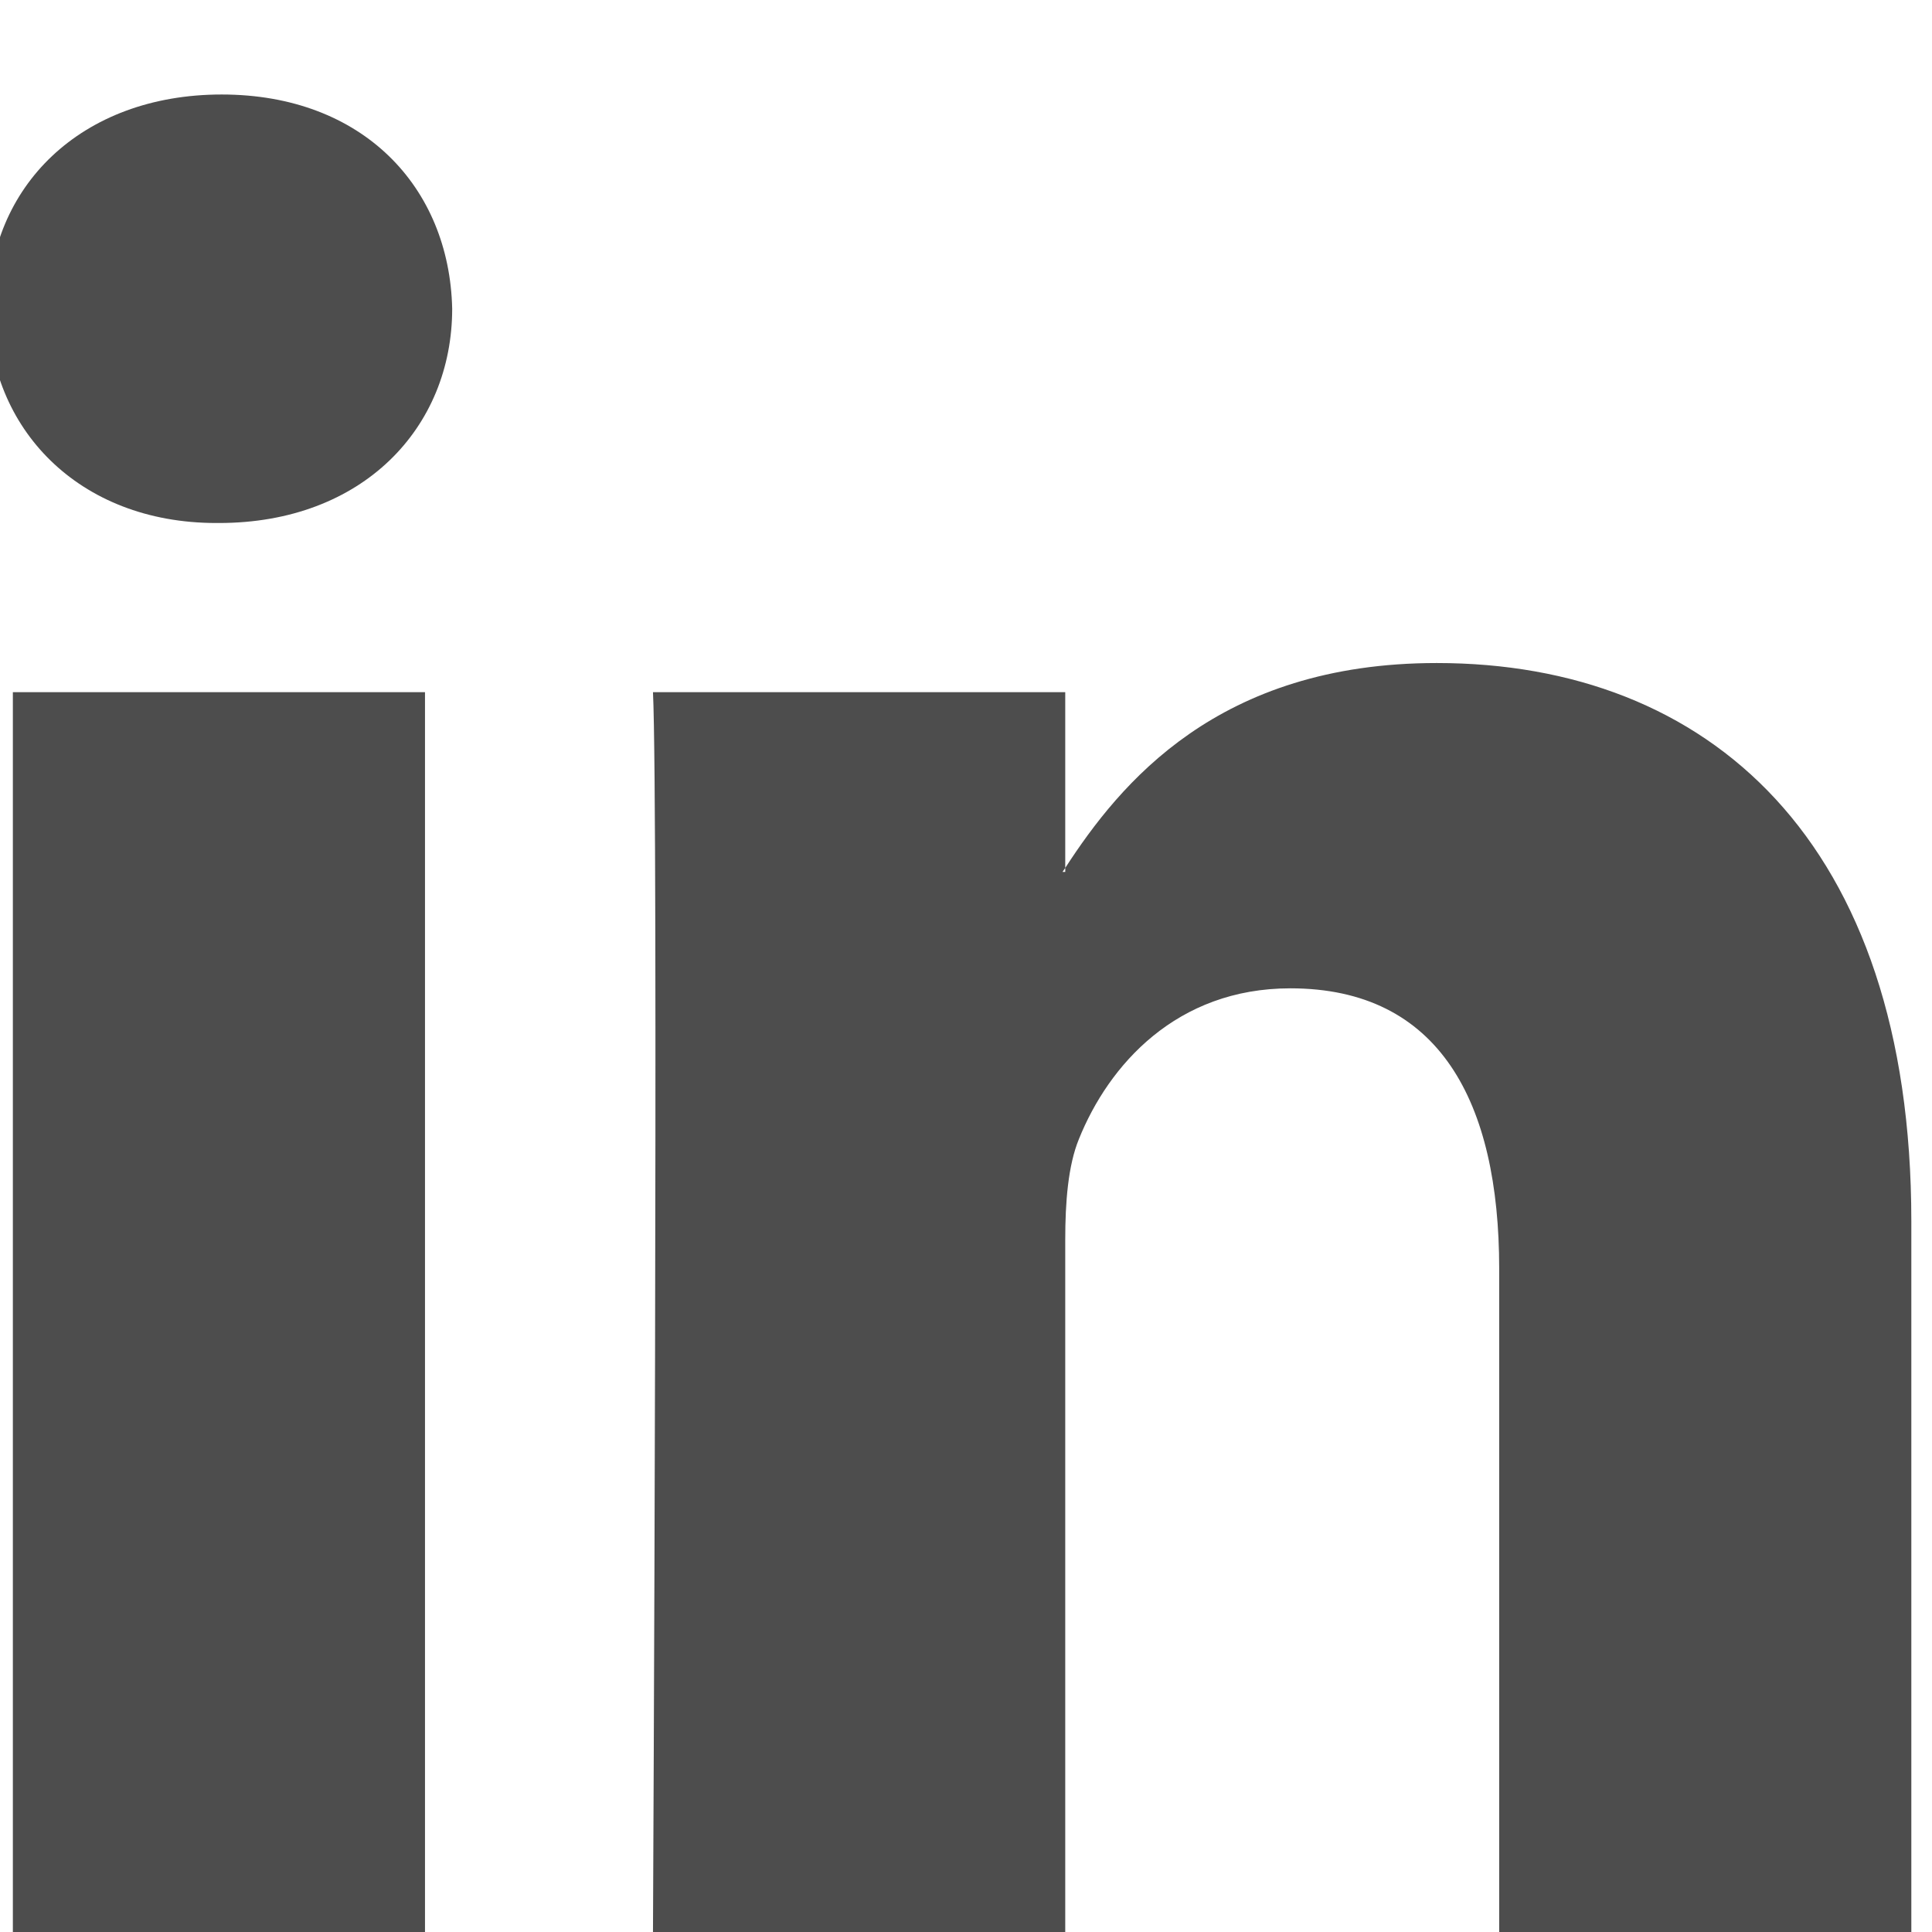
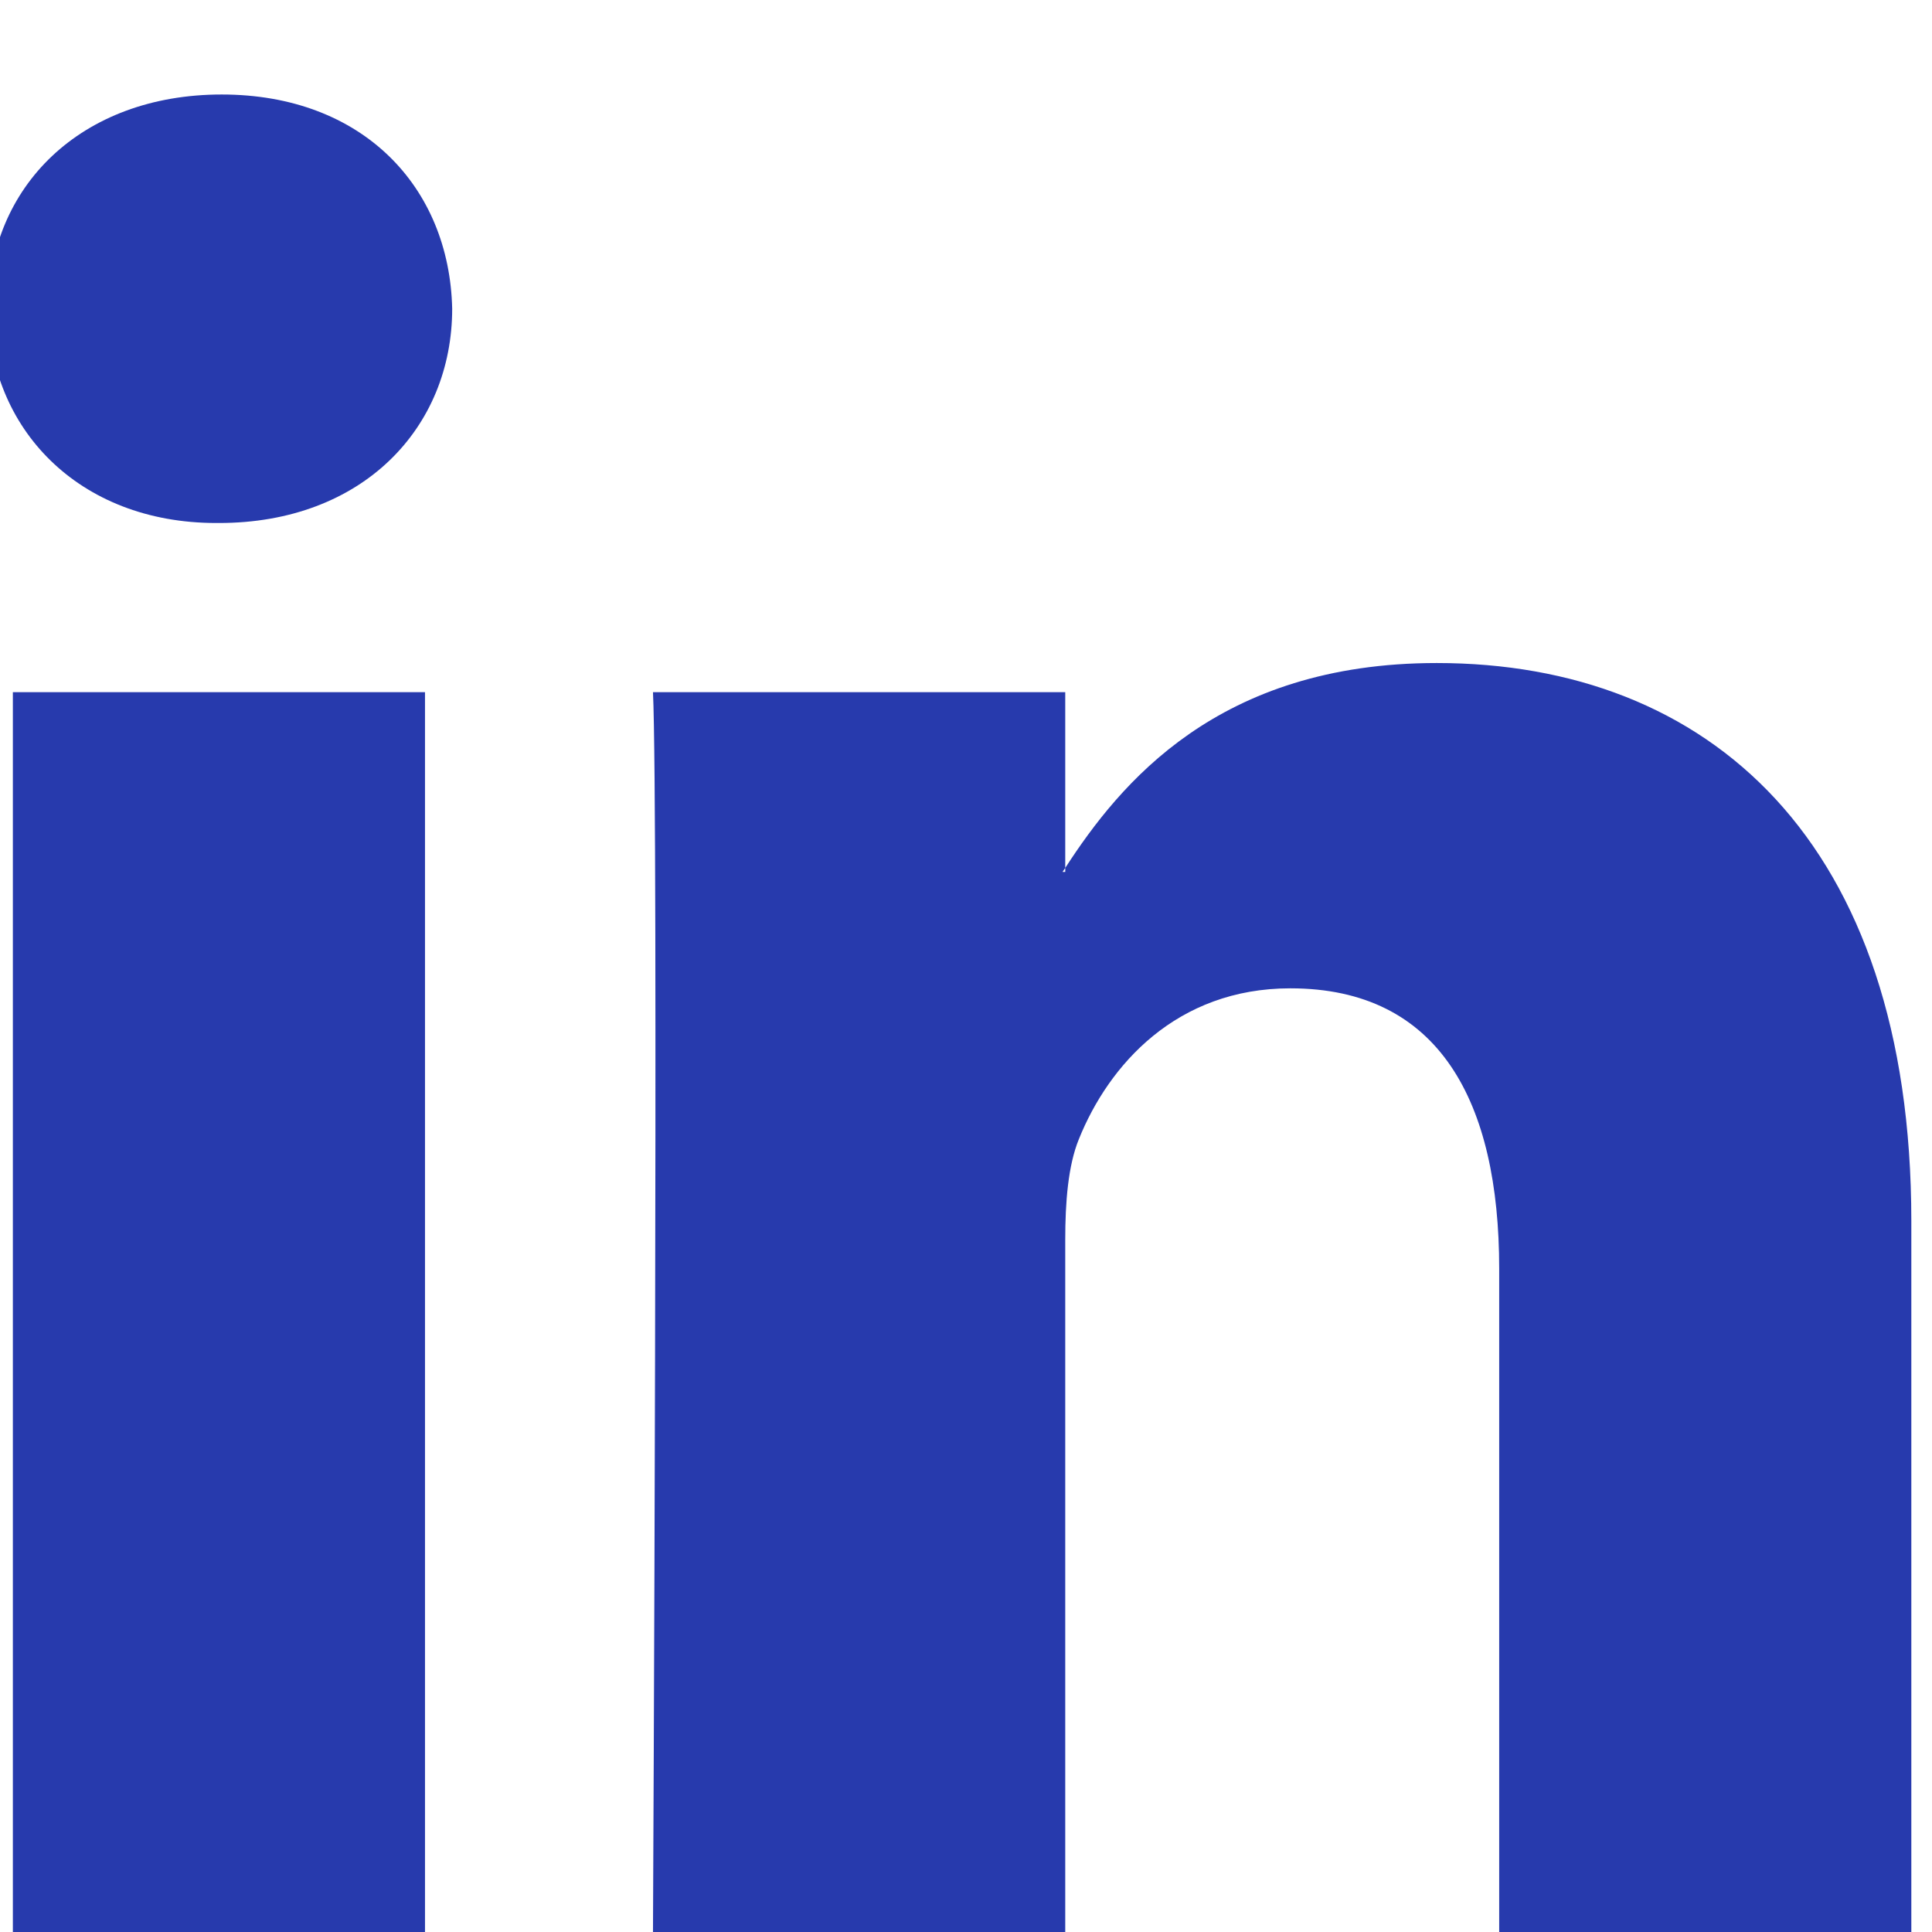
<svg xmlns="http://www.w3.org/2000/svg" version="1.1" id="Layer_1" x="0px" y="0px" width="77.667px" height="77.667px" viewBox="0 0 77.667 77.667" enable-background="new 0 0 77.667 77.667" xml:space="preserve">
-   <path id="LinkedIn" fill="#4D4D4D" d="M76.836,49.088v28.579H60.268V51.001c0-6.699-2.396-11.27-8.395-11.27  c-4.578,0-7.302,3.081-8.501,6.061c-0.437,1.066-0.549,2.549-0.549,4.04v27.834H26.25c0,0,0.223-45.162,0-49.841h16.573v7.065  c-0.034,0.053-0.077,0.11-0.109,0.161h0.109V34.89c2.201-3.391,6.133-8.236,14.935-8.236C68.662,26.654,76.836,33.779,76.836,49.088  z M8.912,3.799c-5.669,0-9.378,3.719-9.378,8.61c0,4.784,3.602,8.616,9.159,8.616h0.111c5.779,0,9.374-3.831,9.374-8.616  C18.068,7.518,14.582,3.799,8.912,3.799z M0.517,77.667h16.568V27.825H0.517V77.667z" />
+   <path id="LinkedIn" fill="#273AAD" d="M76.836,49.088v28.579H60.268V51.001c0-6.699-2.396-11.27-8.395-11.27  c-4.578,0-7.302,3.081-8.501,6.061c-0.437,1.066-0.549,2.549-0.549,4.04v27.834H26.25c0,0,0.223-45.162,0-49.841h16.573v7.065  c-0.034,0.053-0.077,0.11-0.109,0.161h0.109V34.89c2.201-3.391,6.133-8.236,14.935-8.236C68.662,26.654,76.836,33.779,76.836,49.088  z M8.912,3.799c-5.669,0-9.378,3.719-9.378,8.61c0,4.784,3.602,8.616,9.159,8.616h0.111c5.779,0,9.374-3.831,9.374-8.616  C18.068,7.518,14.582,3.799,8.912,3.799z M0.517,77.667h16.568V27.825H0.517V77.667z" />
</svg>
